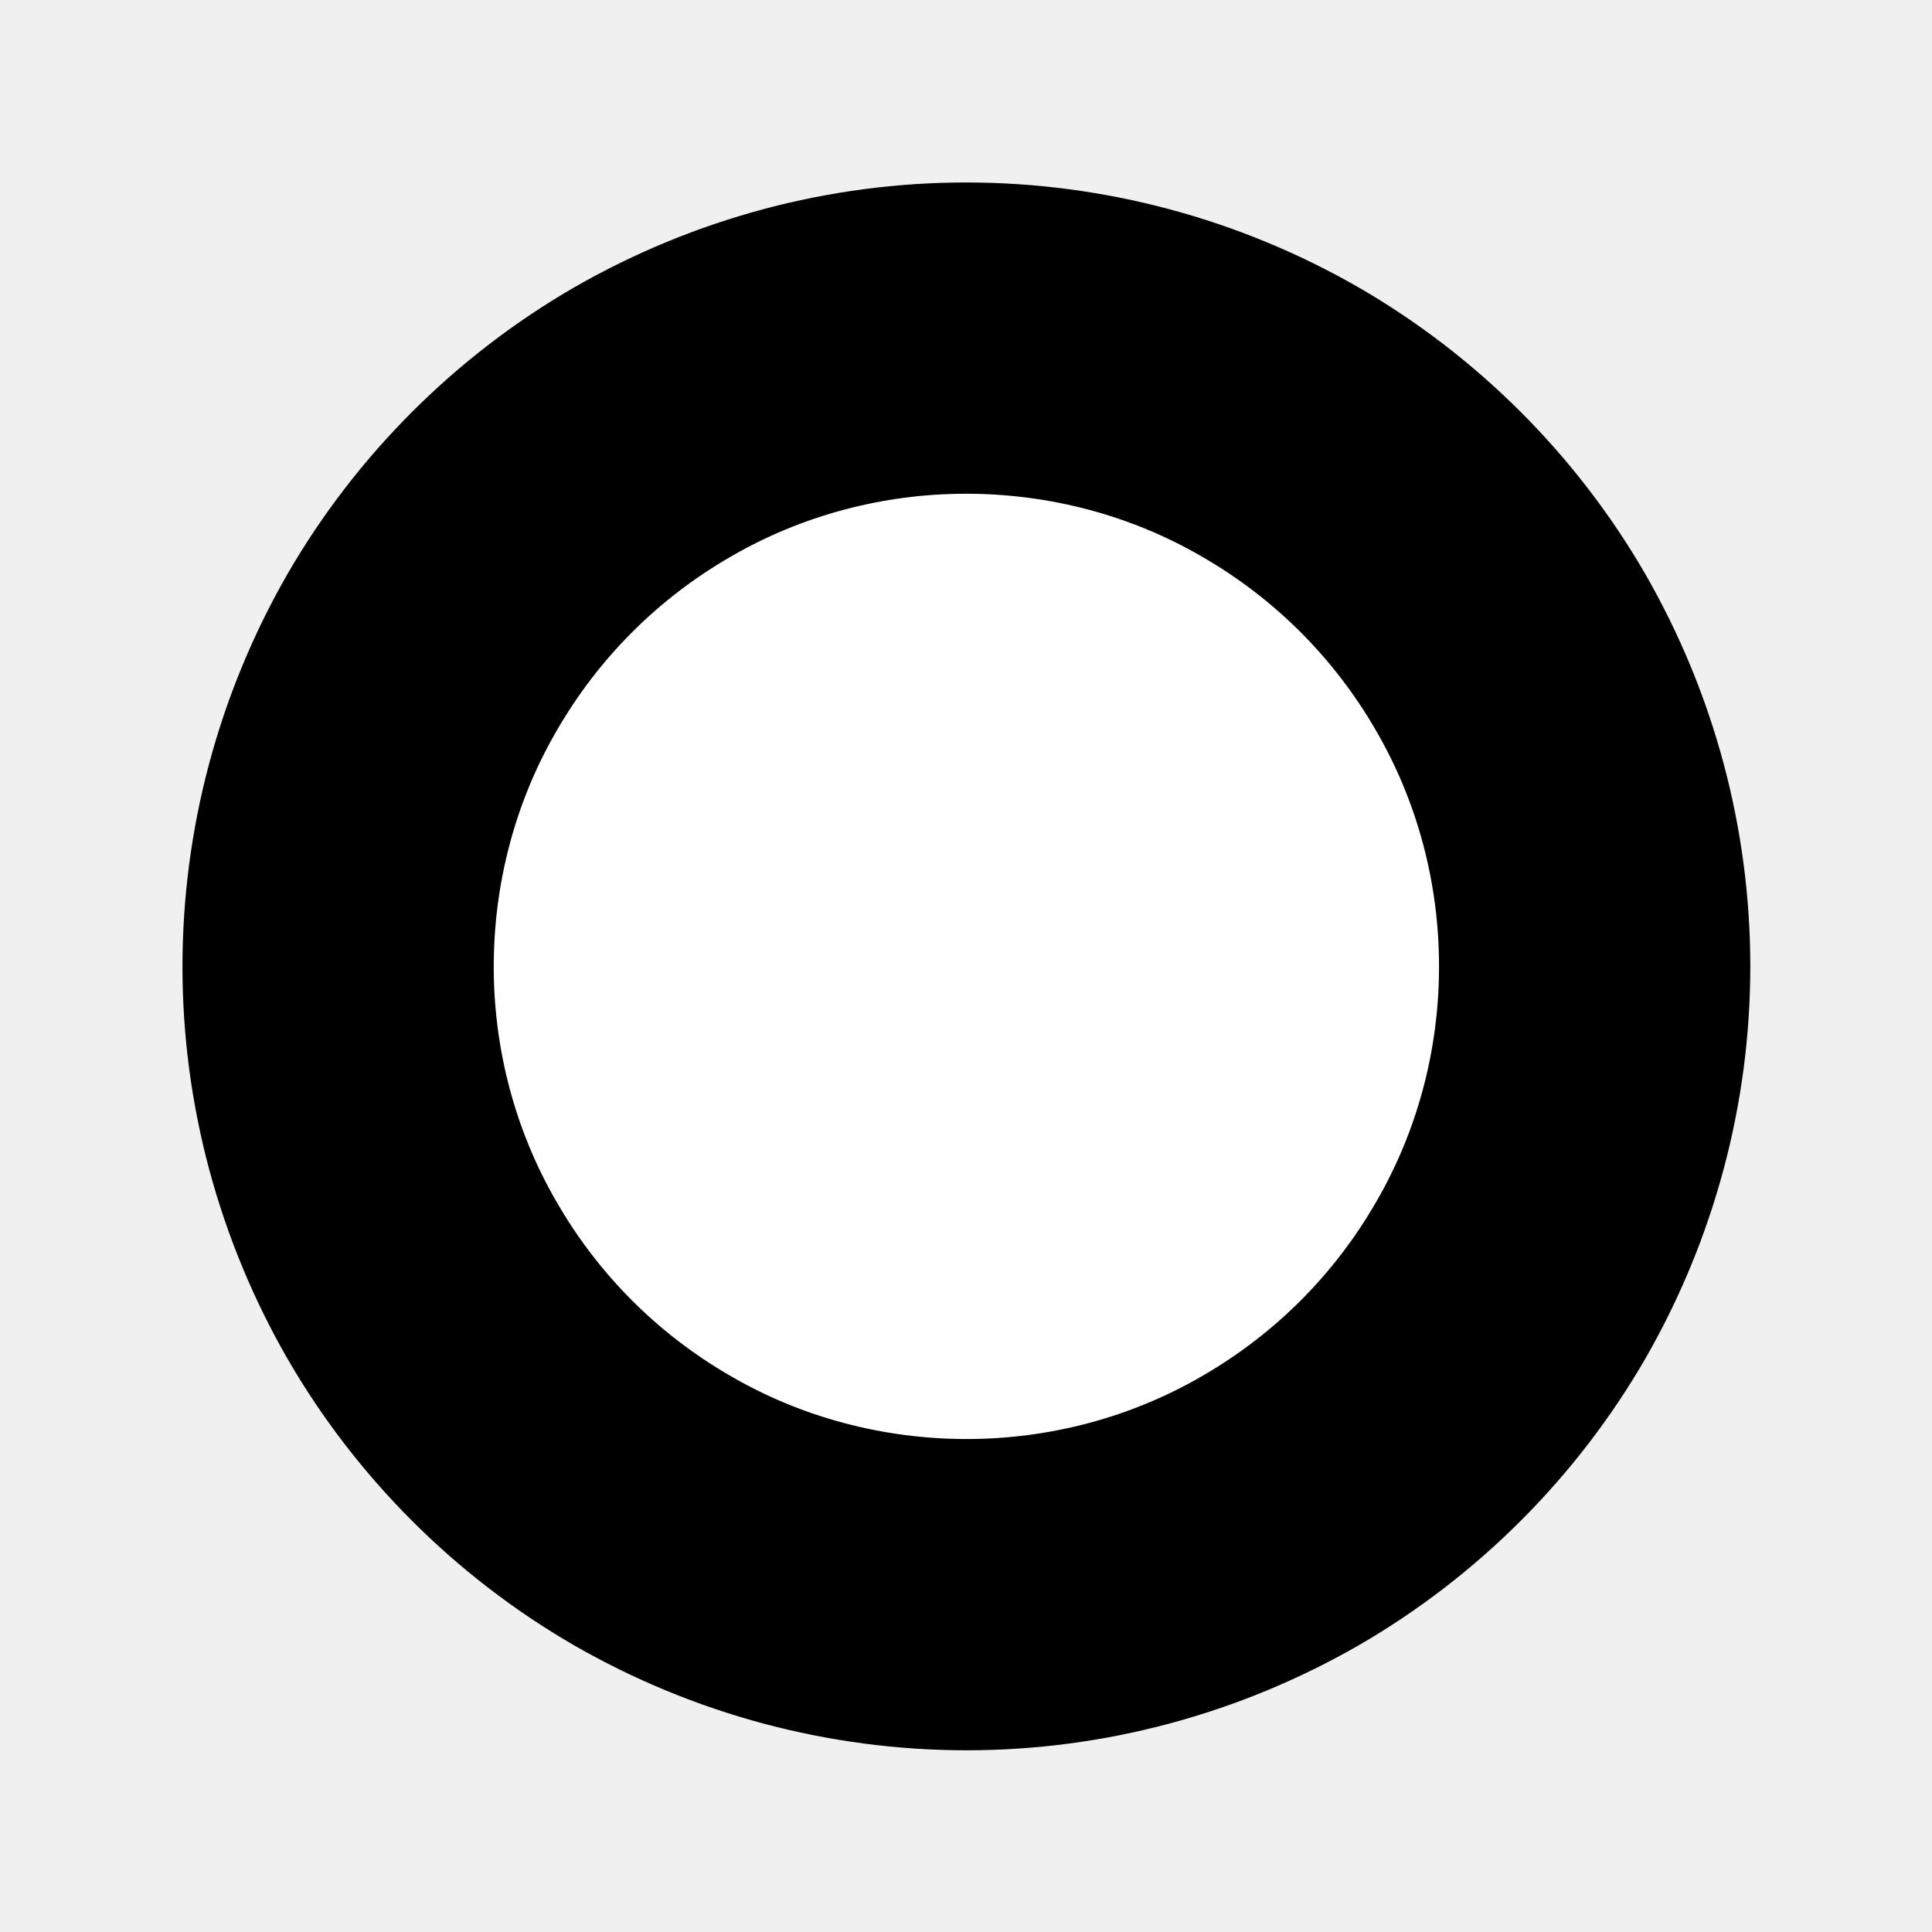
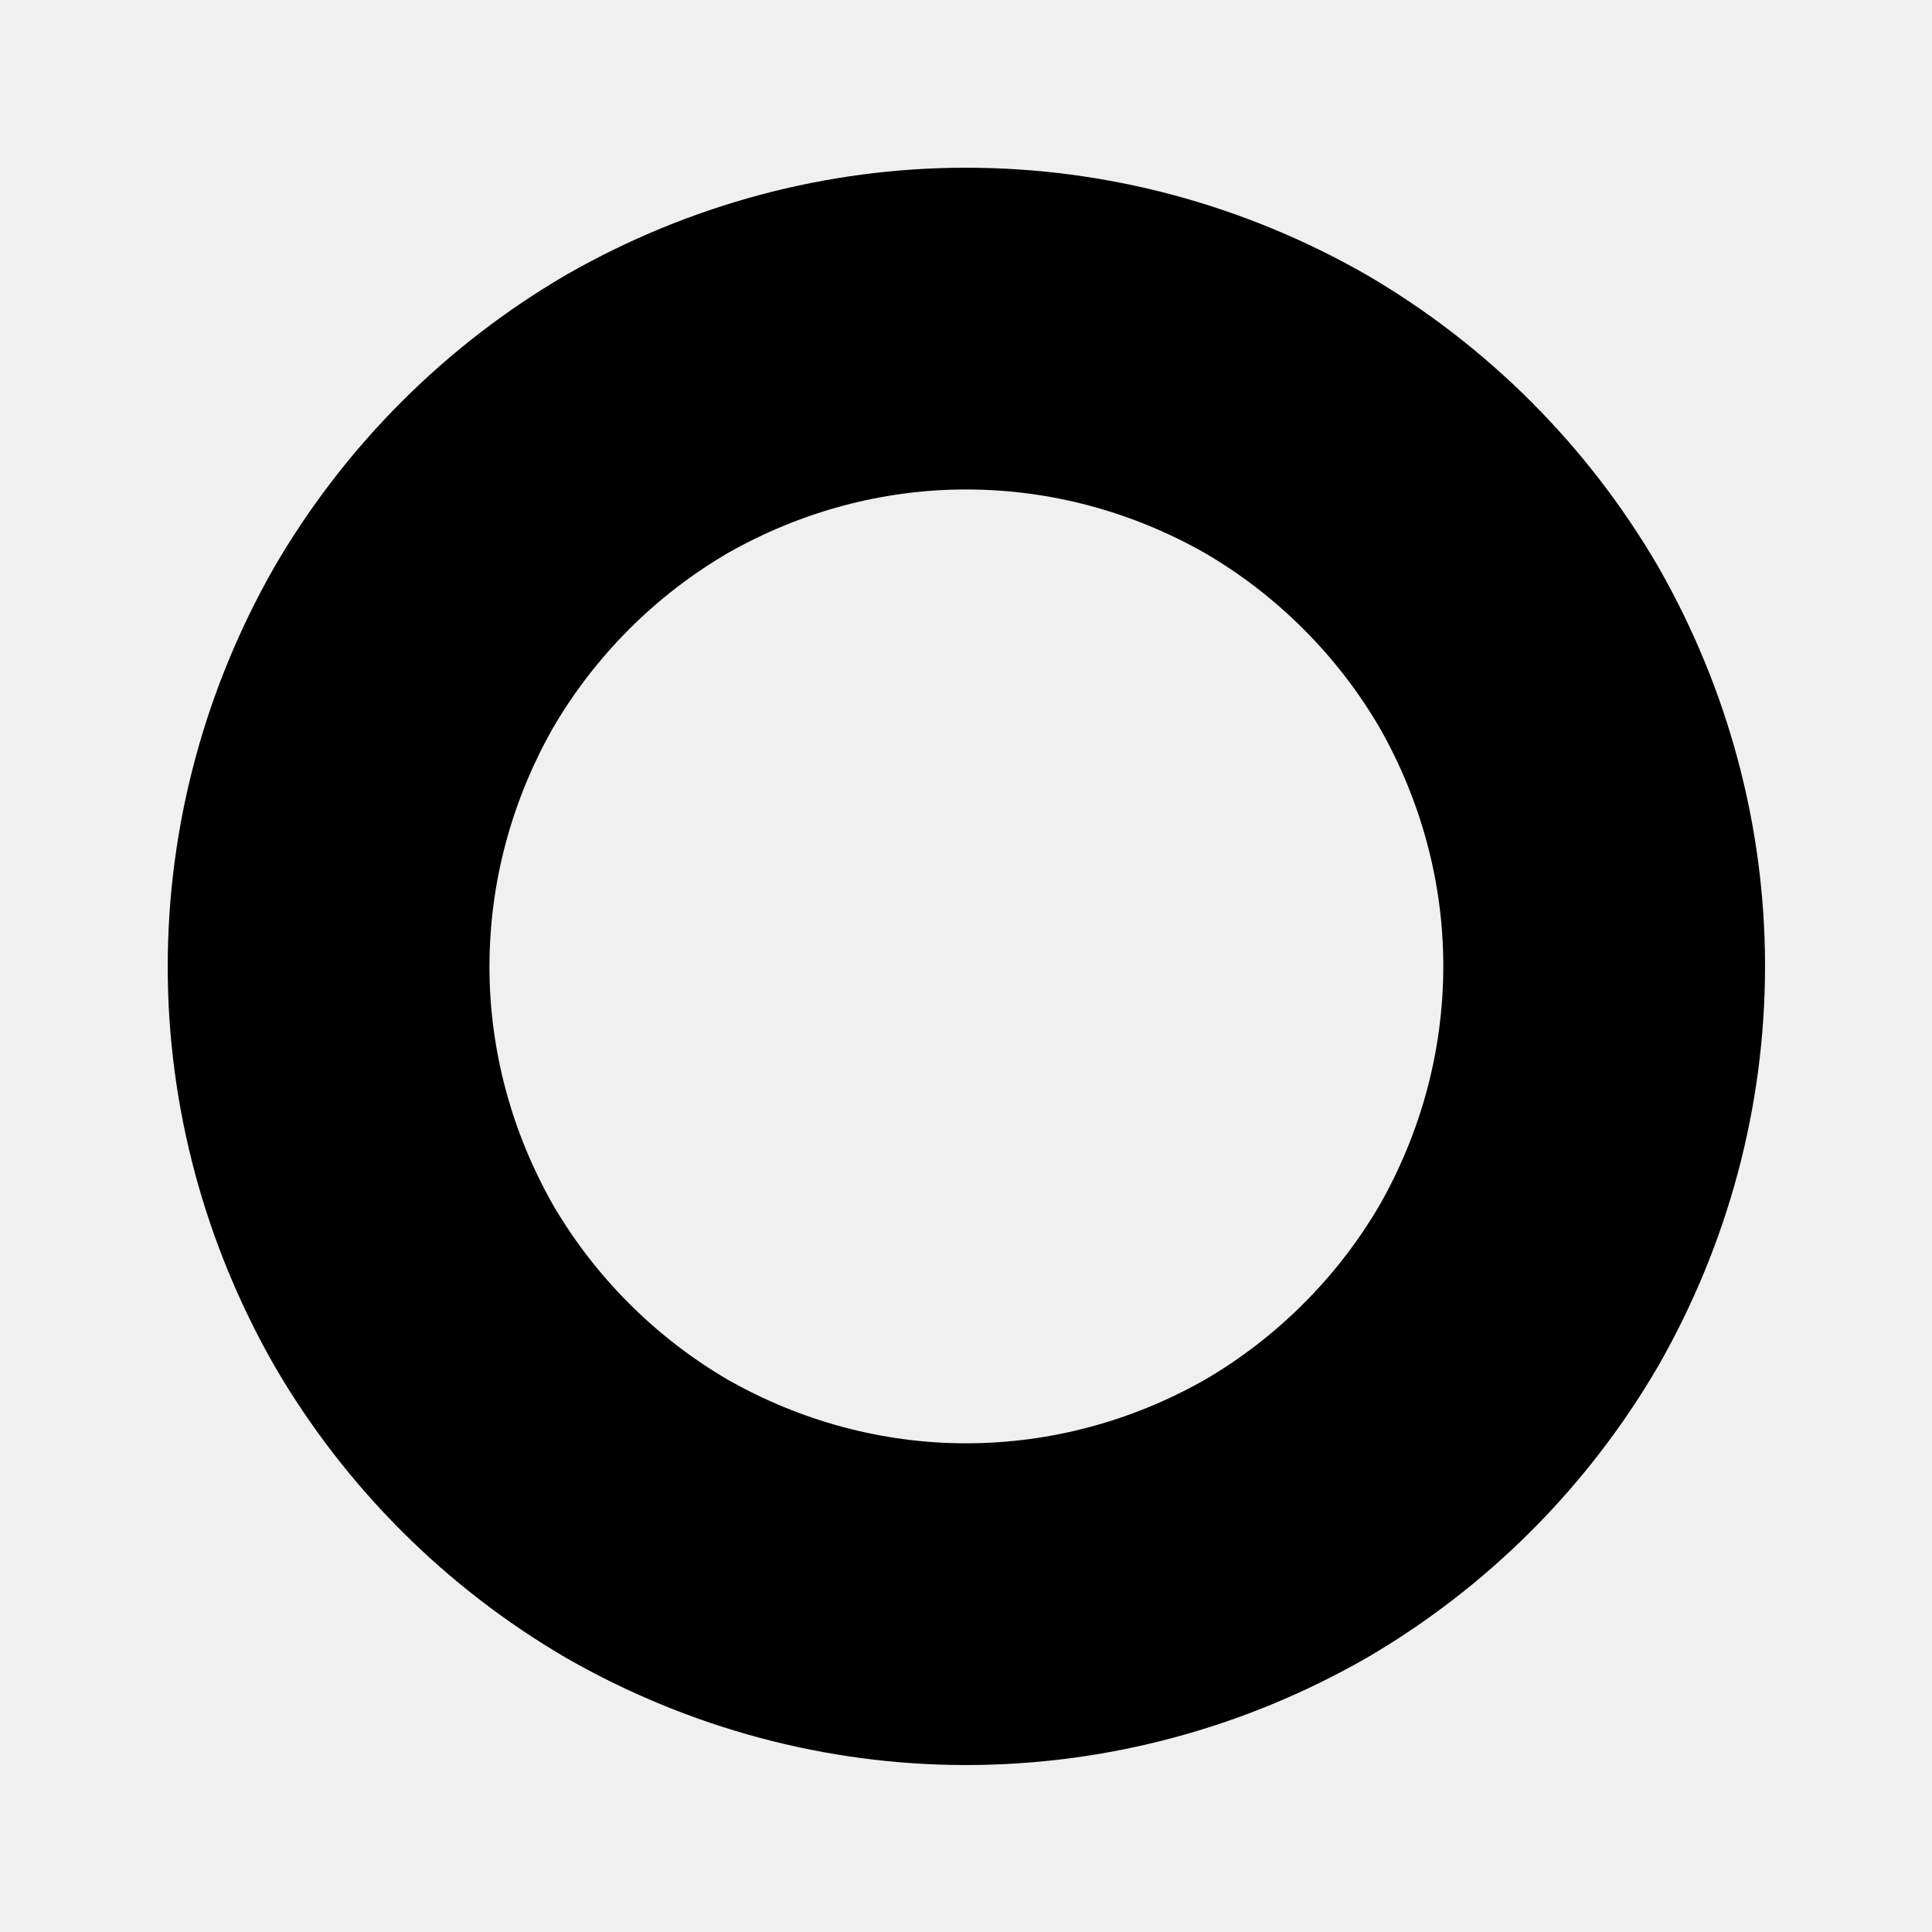
<svg xmlns="http://www.w3.org/2000/svg" xmlns:ns1="http://xml.openoffice.org/svg/export" version="1.2" width="25.4mm" height="25.4mm" viewBox="0 0 2540 2540" preserveAspectRatio="xMidYMid" fill-rule="evenodd" stroke-width="28.222" stroke-linejoin="round" xml:space="preserve">
  <defs class="ClipPathGroup">
    <clipPath id="presentation_clip_path" clipPathUnits="userSpaceOnUse">
      <rect x="0" y="0" width="2540" height="2540" />
    </clipPath>
    <clipPath id="presentation_clip_path_shrink" clipPathUnits="userSpaceOnUse">
      <rect x="2" y="2" width="2535" height="2535" />
    </clipPath>
  </defs>
  <defs class="TextShapeIndex">
-     <g ns1:slide="id1" ns1:id-list="id3 id4" />
+     <g ns1:slide="id1" ns1:id-list="id3" />
  </defs>
  <defs class="EmbeddedBulletChars">
    <g id="bullet-char-template-57356" transform="scale(0.0004882812,-0.0004882812)">
      <path d="M 580,1141 L 1163,571 580,0 -4,571 580,1141 Z" />
    </g>
    <g id="bullet-char-template-57354" transform="scale(0.0004882812,-0.0004882812)">
      <path d="M 8,1128 L 1137,1128 1137,0 8,0 8,1128 Z" />
    </g>
    <g id="bullet-char-template-10146" transform="scale(0.0004882812,-0.0004882812)">
      <path d="M 174,0 L 602,739 174,1481 1456,739 174,0 Z M 1358,739 L 309,1346 659,739 1358,739 Z" />
    </g>
    <g id="bullet-char-template-10132" transform="scale(0.0004882812,-0.0004882812)">
      <path d="M 2015,739 L 1276,0 717,0 1260,543 174,543 174,936 1260,936 717,1481 1274,1481 2015,739 Z" />
    </g>
    <g id="bullet-char-template-10007" transform="scale(0.0004882812,-0.0004882812)">
      <path d="M 0,-2 C -7,14 -16,27 -25,37 L 356,567 C 262,823 215,952 215,954 215,979 228,992 255,992 264,992 276,990 289,987 310,991 331,999 354,1012 L 381,999 492,748 772,1049 836,1024 860,1049 C 881,1039 901,1025 922,1006 886,937 835,863 770,784 769,783 710,716 594,584 L 774,223 C 774,196 753,168 711,139 L 727,119 C 717,90 699,76 672,76 641,76 570,178 457,381 L 164,-76 C 142,-110 111,-127 72,-127 30,-127 9,-110 8,-76 1,-67 -2,-52 -2,-32 -2,-23 -1,-13 0,-2 Z" />
    </g>
    <g id="bullet-char-template-10004" transform="scale(0.0004882812,-0.0004882812)">
      <path d="M 285,-33 C 182,-33 111,30 74,156 52,228 41,333 41,471 41,549 55,616 82,672 116,743 169,778 240,778 293,778 328,747 346,684 L 369,508 C 377,444 397,411 428,410 L 1163,1116 C 1174,1127 1196,1133 1229,1133 1271,1133 1292,1118 1292,1087 L 1292,965 C 1292,929 1282,901 1262,881 L 442,47 C 390,-6 338,-33 285,-33 Z" />
    </g>
    <g id="bullet-char-template-9679" transform="scale(0.0004882812,-0.0004882812)">
      <path d="M 813,0 C 632,0 489,54 383,161 276,268 223,411 223,592 223,773 276,916 383,1023 489,1130 632,1184 813,1184 992,1184 1136,1130 1245,1023 1353,916 1407,772 1407,592 1407,412 1353,268 1245,161 1136,54 992,0 813,0 Z" />
    </g>
    <g id="bullet-char-template-8226" transform="scale(0.0004882812,-0.0004882812)">
      <path d="M 346,457 C 273,457 209,483 155,535 101,586 74,649 74,723 74,796 101,859 155,911 209,963 273,989 346,989 419,989 480,963 531,910 582,859 608,796 608,723 608,648 583,586 532,535 482,483 420,457 346,457 Z" />
    </g>
    <g id="bullet-char-template-8211" transform="scale(0.0004882812,-0.0004882812)">
      <path d="M -4,459 L 1135,459 1135,606 -4,606 -4,459 Z" />
    </g>
    <g id="bullet-char-template-61548" transform="scale(0.0004882812,-0.0004882812)">
      <path d="M 173,740 C 173,903 231,1043 346,1159 462,1274 601,1332 765,1332 928,1332 1067,1274 1183,1159 1299,1043 1357,903 1357,740 1357,577 1299,437 1183,322 1067,206 928,148 765,148 601,148 462,206 346,322 231,437 173,577 173,740 Z" />
    </g>
  </defs>
  <g>
    <g id="id2" class="Master_Slide">
      <g id="bg-id2" class="Background" />
      <g id="bo-id2" class="BackgroundObjects" />
    </g>
  </g>
  <g class="SlideGroup">
    <g>
      <g id="container-id1">
        <g id="id1" class="Slide" clip-path="url(#presentation_clip_path)">
          <g class="Page">
            <g class="com.sun.star.drawing.CustomShape">
              <g id="id3">
-                 <rect class="BoundingBox" stroke="none" fill="none" x="253" y="253" width="2036" height="2036" />
-                 <path fill="#000000" stroke="rgb(0,0,0)" d="M 2287,1271 C 2287,1449 2240,1624 2151,1779 2062,1933 1933,2062 1779,2151 1624,2240 1449,2287 1271,2287 1092,2287 917,2240 762,2151 608,2062 479,1933 390,1779 301,1624 254,1449 254,1271 254,1092 301,917 390,762 479,608 608,479 762,390 917,301 1092,254 1270,254 1449,254 1624,301 1779,390 1933,479 2062,608 2151,762 2240,917 2287,1092 2287,1270 L 2287,1271 Z" />
-               </g>
-             </g>
-             <g class="com.sun.star.drawing.CustomShape">
-               <g id="id4">
-                 <rect class="BoundingBox" stroke="none" fill="none" x="634" y="634" width="1274" height="1274" />
-                 <path fill="#FFFFFF" stroke="rgb(0,0,0)" d="M 1906,1271 C 1906,1382 1877,1492 1821,1588 1765,1685 1685,1765 1588,1821 1492,1877 1382,1906 1271,1906 1159,1906 1049,1877 953,1821 856,1765 776,1685 720,1588 664,1492 635,1382 635,1271 635,1159 664,1049 720,953 776,856 856,776 953,720 1049,664 1159,635 1270,635 1382,635 1492,664 1588,720 1685,776 1765,856 1821,953 1877,1049 1906,1159 1906,1270 L 1906,1271 Z" />
+                 <rect class="BoundingBox" stroke="none" fill="none" x="220" y="220" width="2102" height="2102" />
+                 <path fill="none" stroke="rgb(0,0,0)" stroke-width="423" stroke-linejoin="round" d="M 2109,1270 C 2109,1418 2070,1562 1997,1690 1923,1817 1817,1923 1690,1997 1562,2070 1418,2109 1270,2109 1123,2109 979,2070 851,1997 724,1923 618,1817 544,1690 471,1562 432,1418 432,1271 432,1123 471,979 544,851 618,724 724,618 851,544 979,471 1123,432 1270,432 1418,432 1562,471 1690,544 1817,618 1923,724 1997,851 2070,979 2109,1123 2109,1270 L 2109,1270 Z" />
              </g>
            </g>
          </g>
        </g>
      </g>
    </g>
  </g>
</svg>
